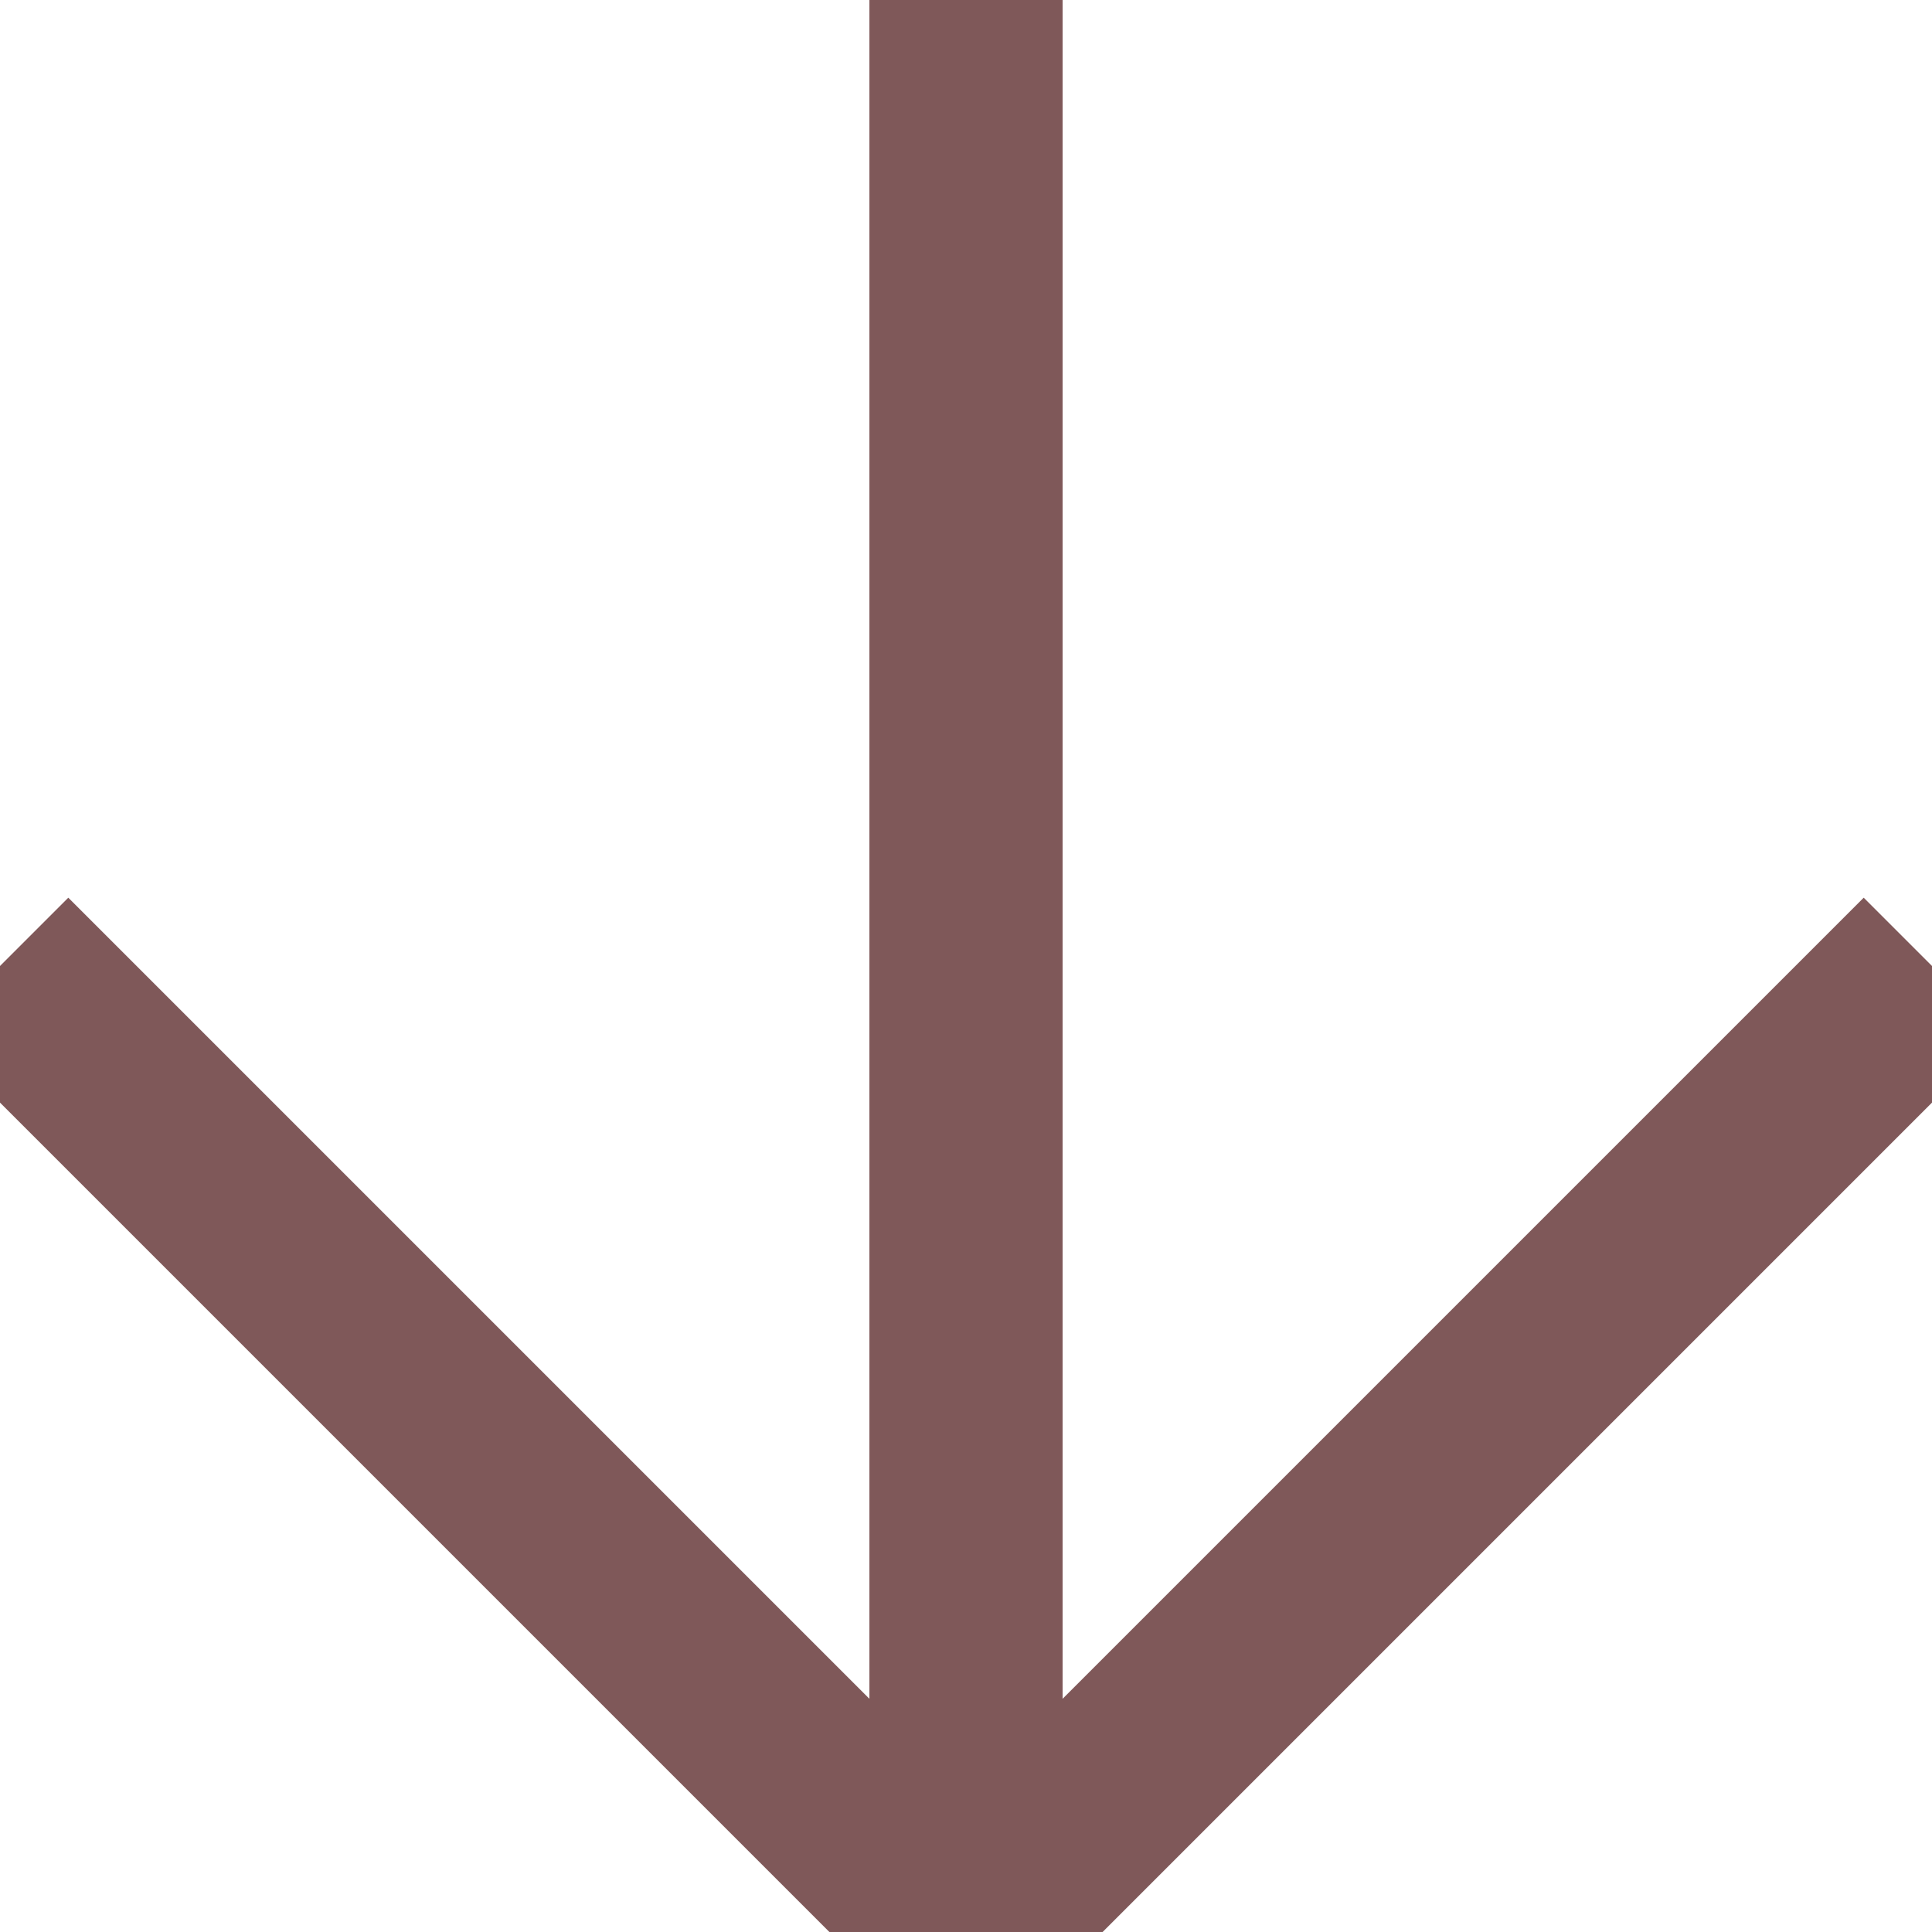
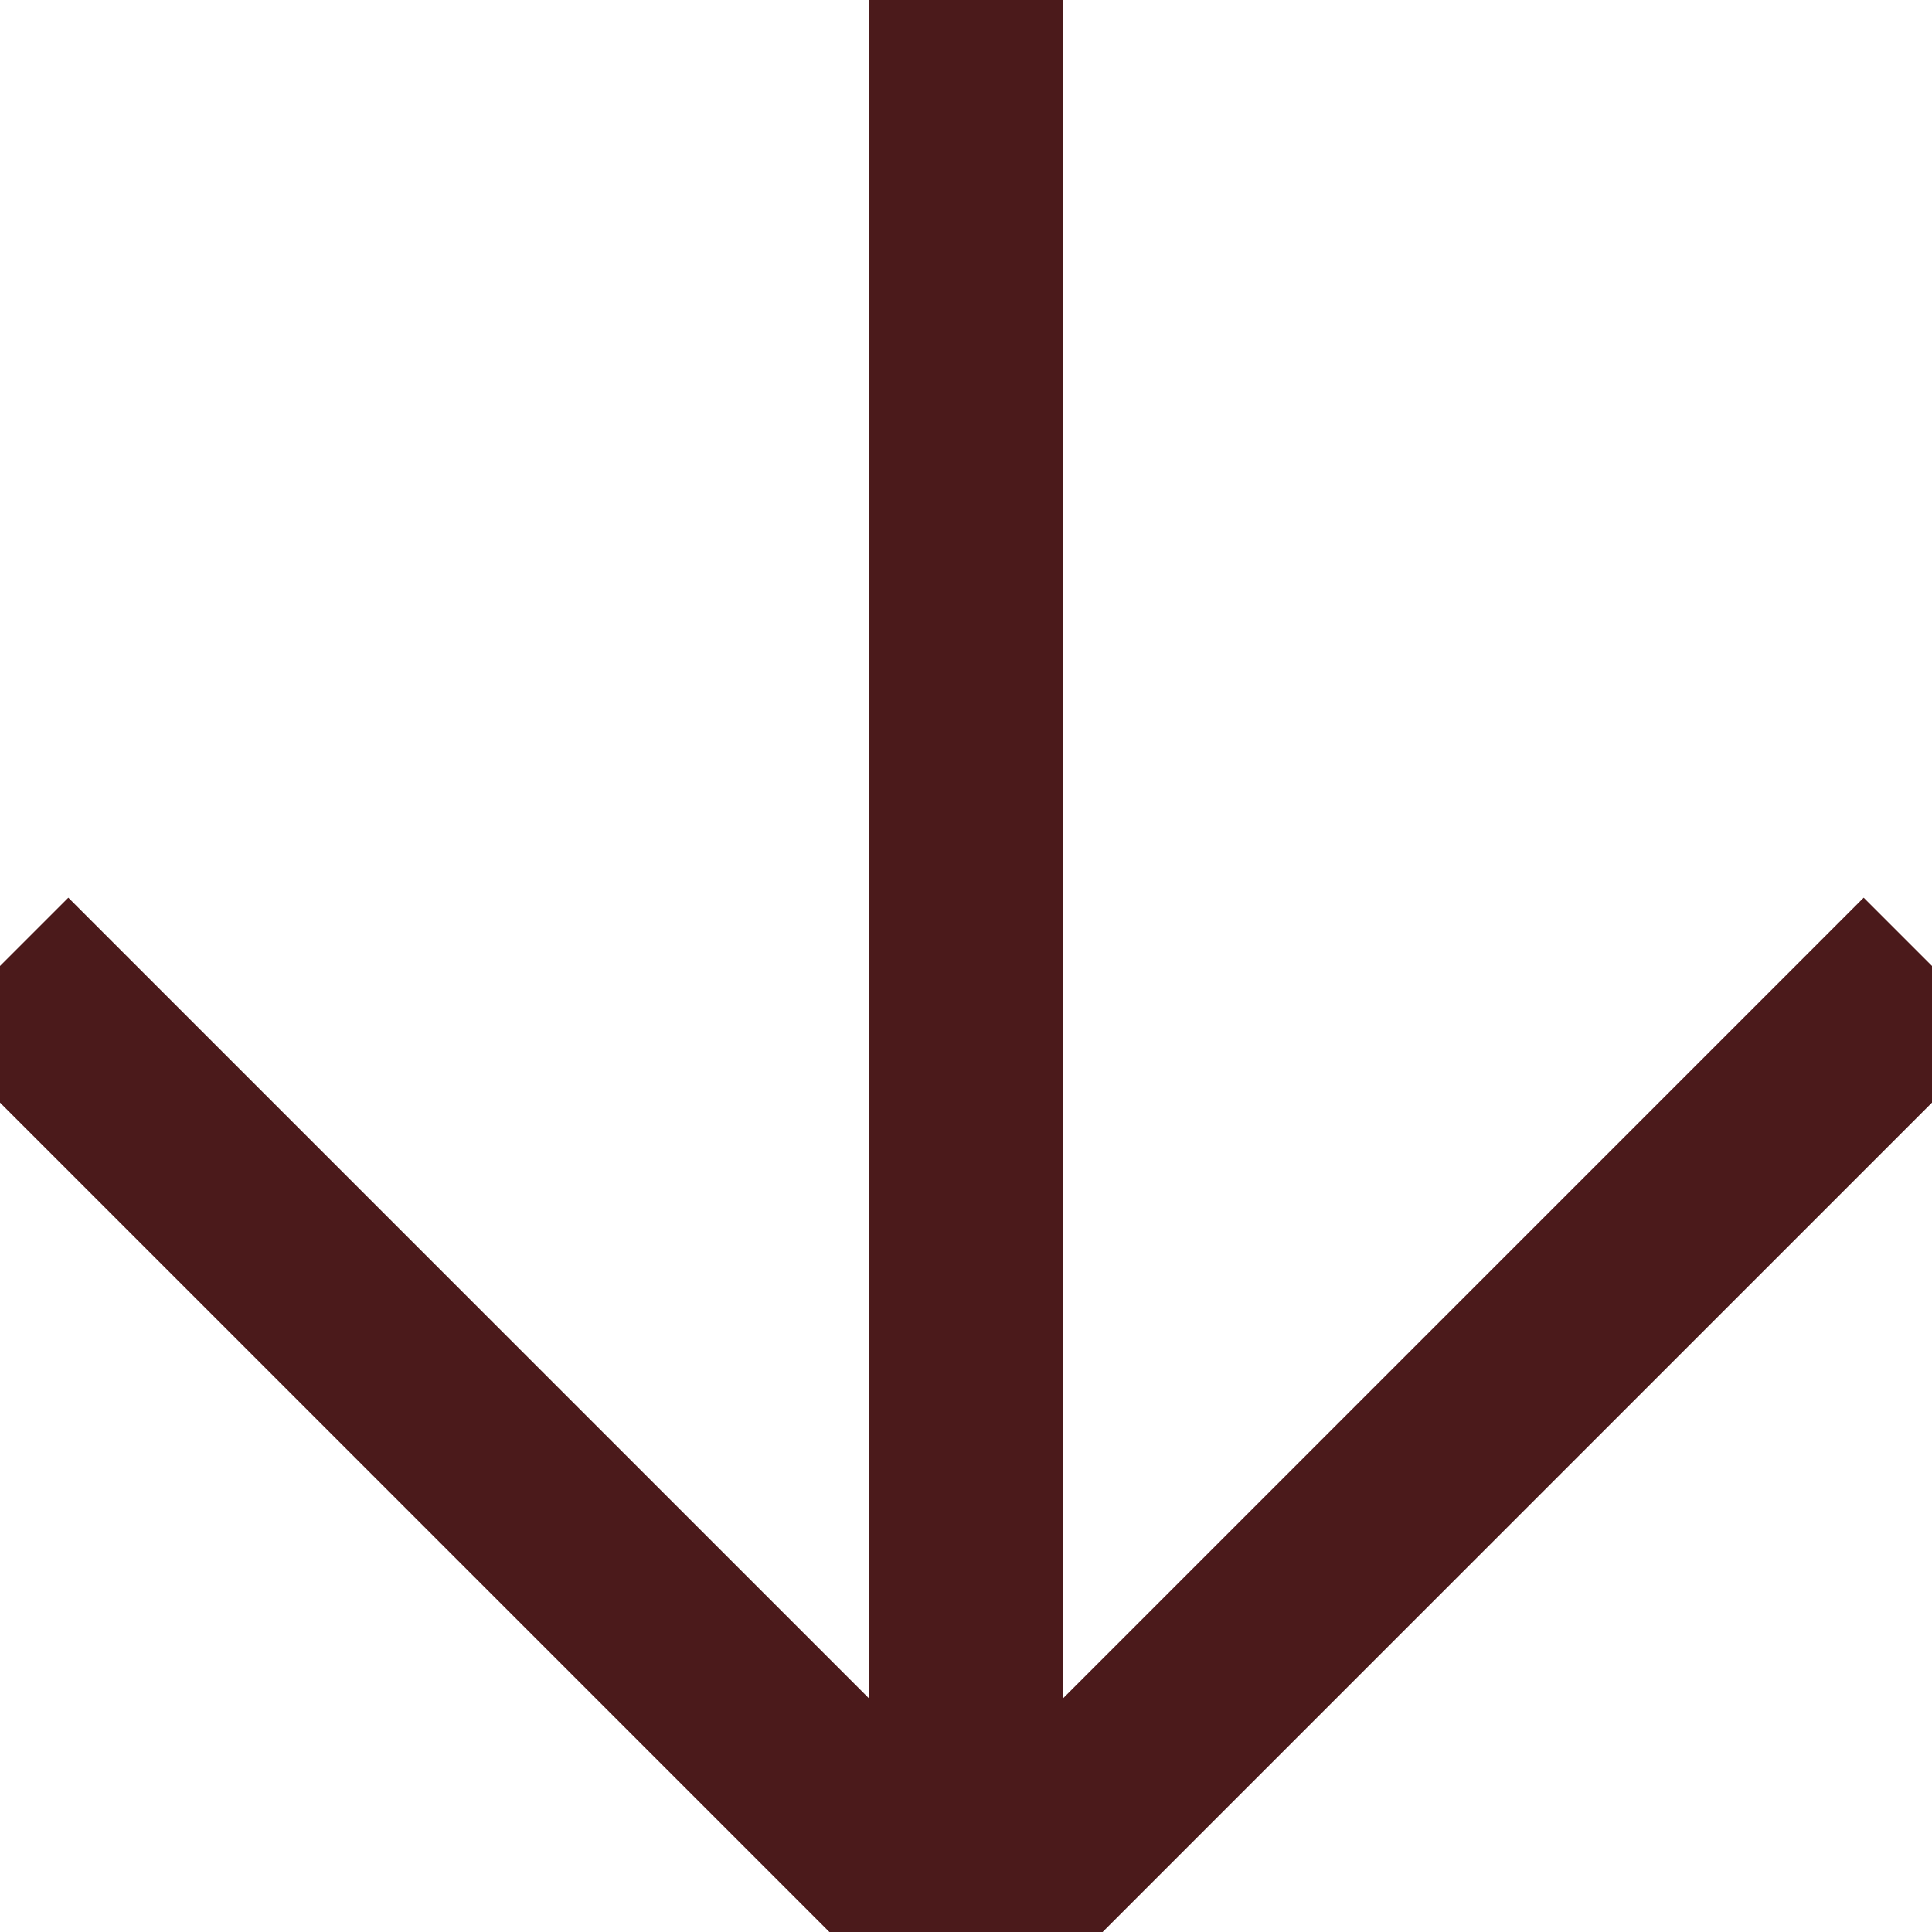
<svg xmlns="http://www.w3.org/2000/svg" width="30px" height="30px" viewBox="0 0 30 30" zoomAndPan="disable" preserveAspectRatio="none">
-   <style type="text/css"> line { stroke: #7F5859; stroke-width: 3; } </style>
+   <style type="text/css"> line { stroke: #4B1A1B; stroke-width: 3; } </style>
  <line x1="0" y1="15" x2="15" y2="30" />
  <line x1="30" y1="15" x2="15" y2="30" />
  <line x1="15" y1="30" x2="15" y2="0" />
</svg>
